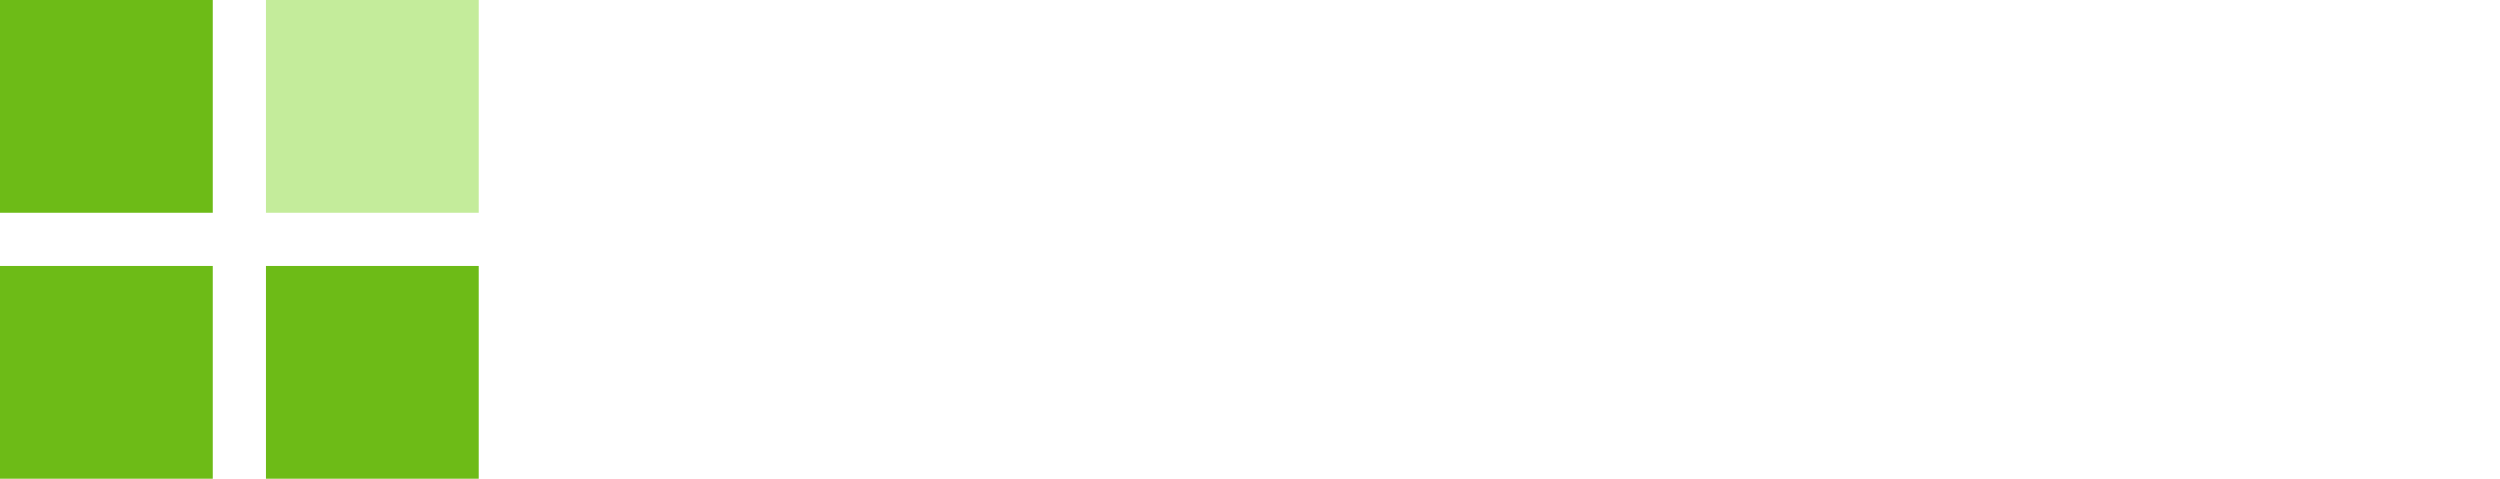
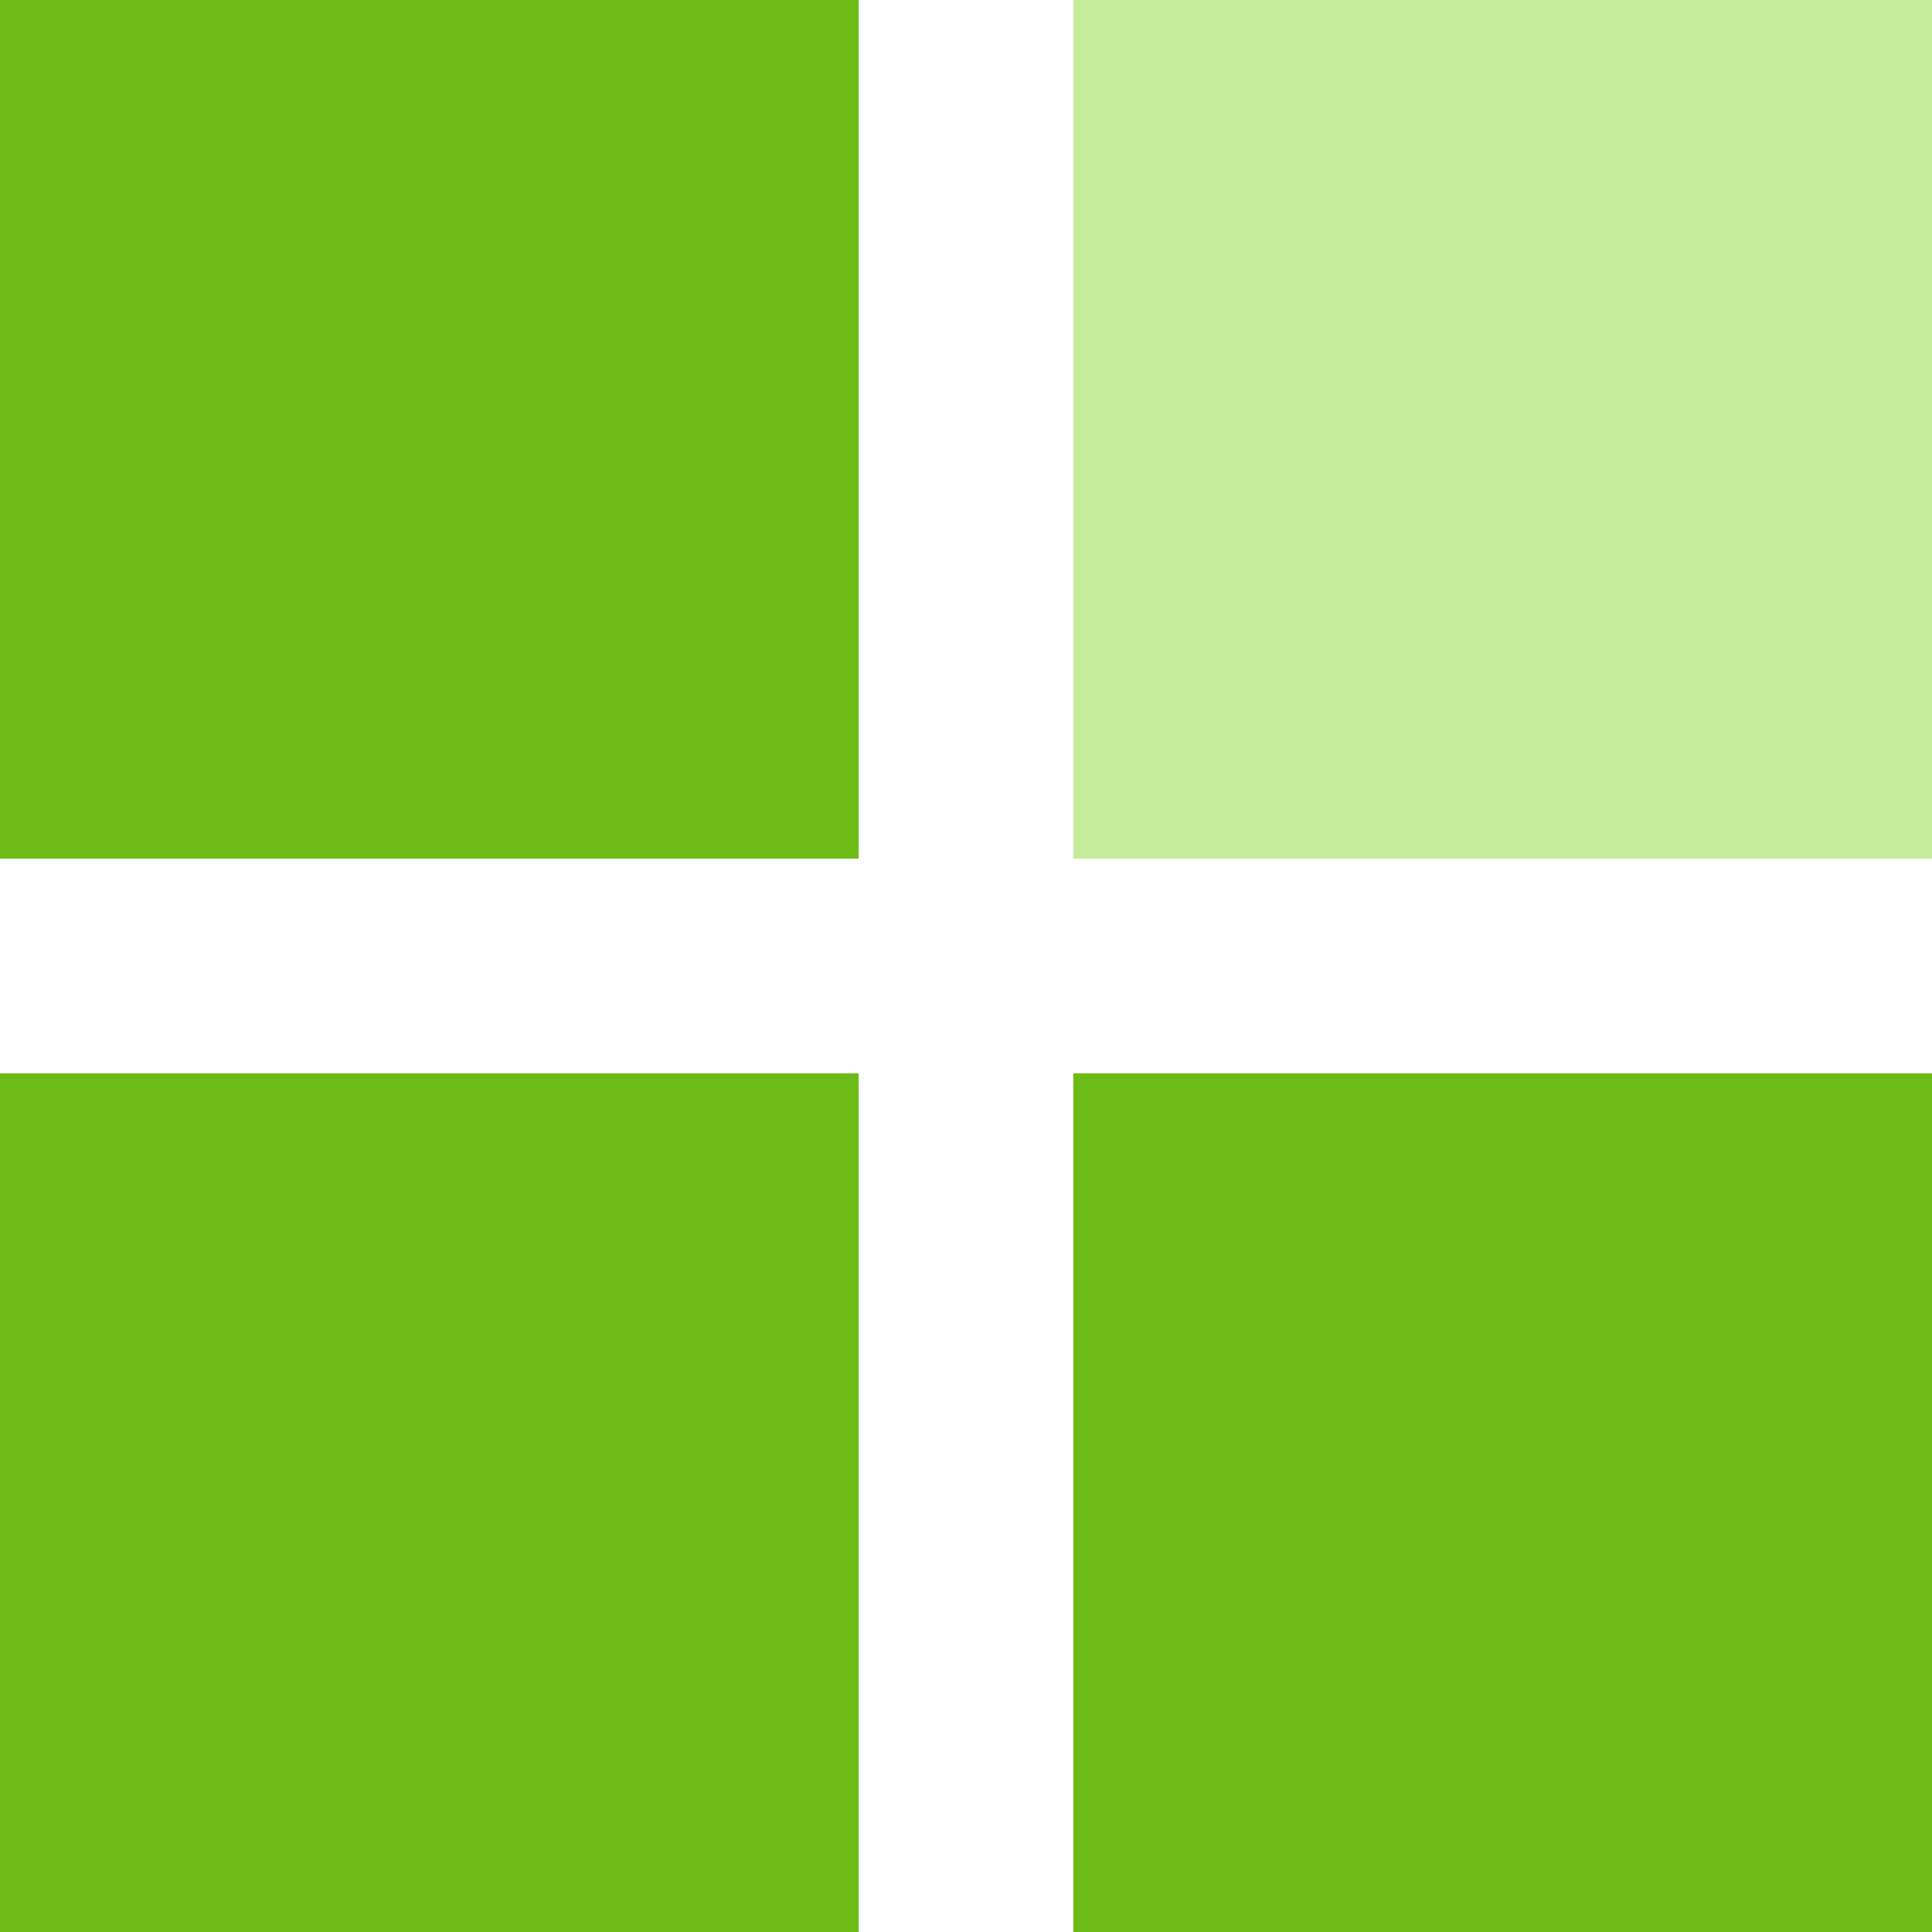
- <svg xmlns="http://www.w3.org/2000/svg" width="188px" height="36px" viewBox="0 0 188 36" version="1.1">
+ <svg xmlns="http://www.w3.org/2000/svg" width="36px" height="36px" viewBox="0 0 36 36" version="1.1">
  <defs />
  <g id="Page-1" stroke="none" stroke-width="1" fill="none" fill-rule="evenodd">
    <g id="Mobile" transform="translate(-19, -19)">
      <g id="Group-2" transform="translate(19, 19)">
        <g id="Group">
          <rect id="Rectangle" fill="#6DBB17" x="0" y="0" width="16" height="16" />
          <rect id="Rectangle-Copy" fill="#6DBB17" x="0" y="20" width="16" height="16" />
          <rect id="Rectangle-Copy-2" fill="#6DBB17" x="20" y="20" width="16" height="16" />
          <rect id="Rectangle-Copy-3" fill="#C4EC9B" x="20" y="0" width="16" height="16" />
        </g>
      </g>
    </g>
  </g>
</svg>
